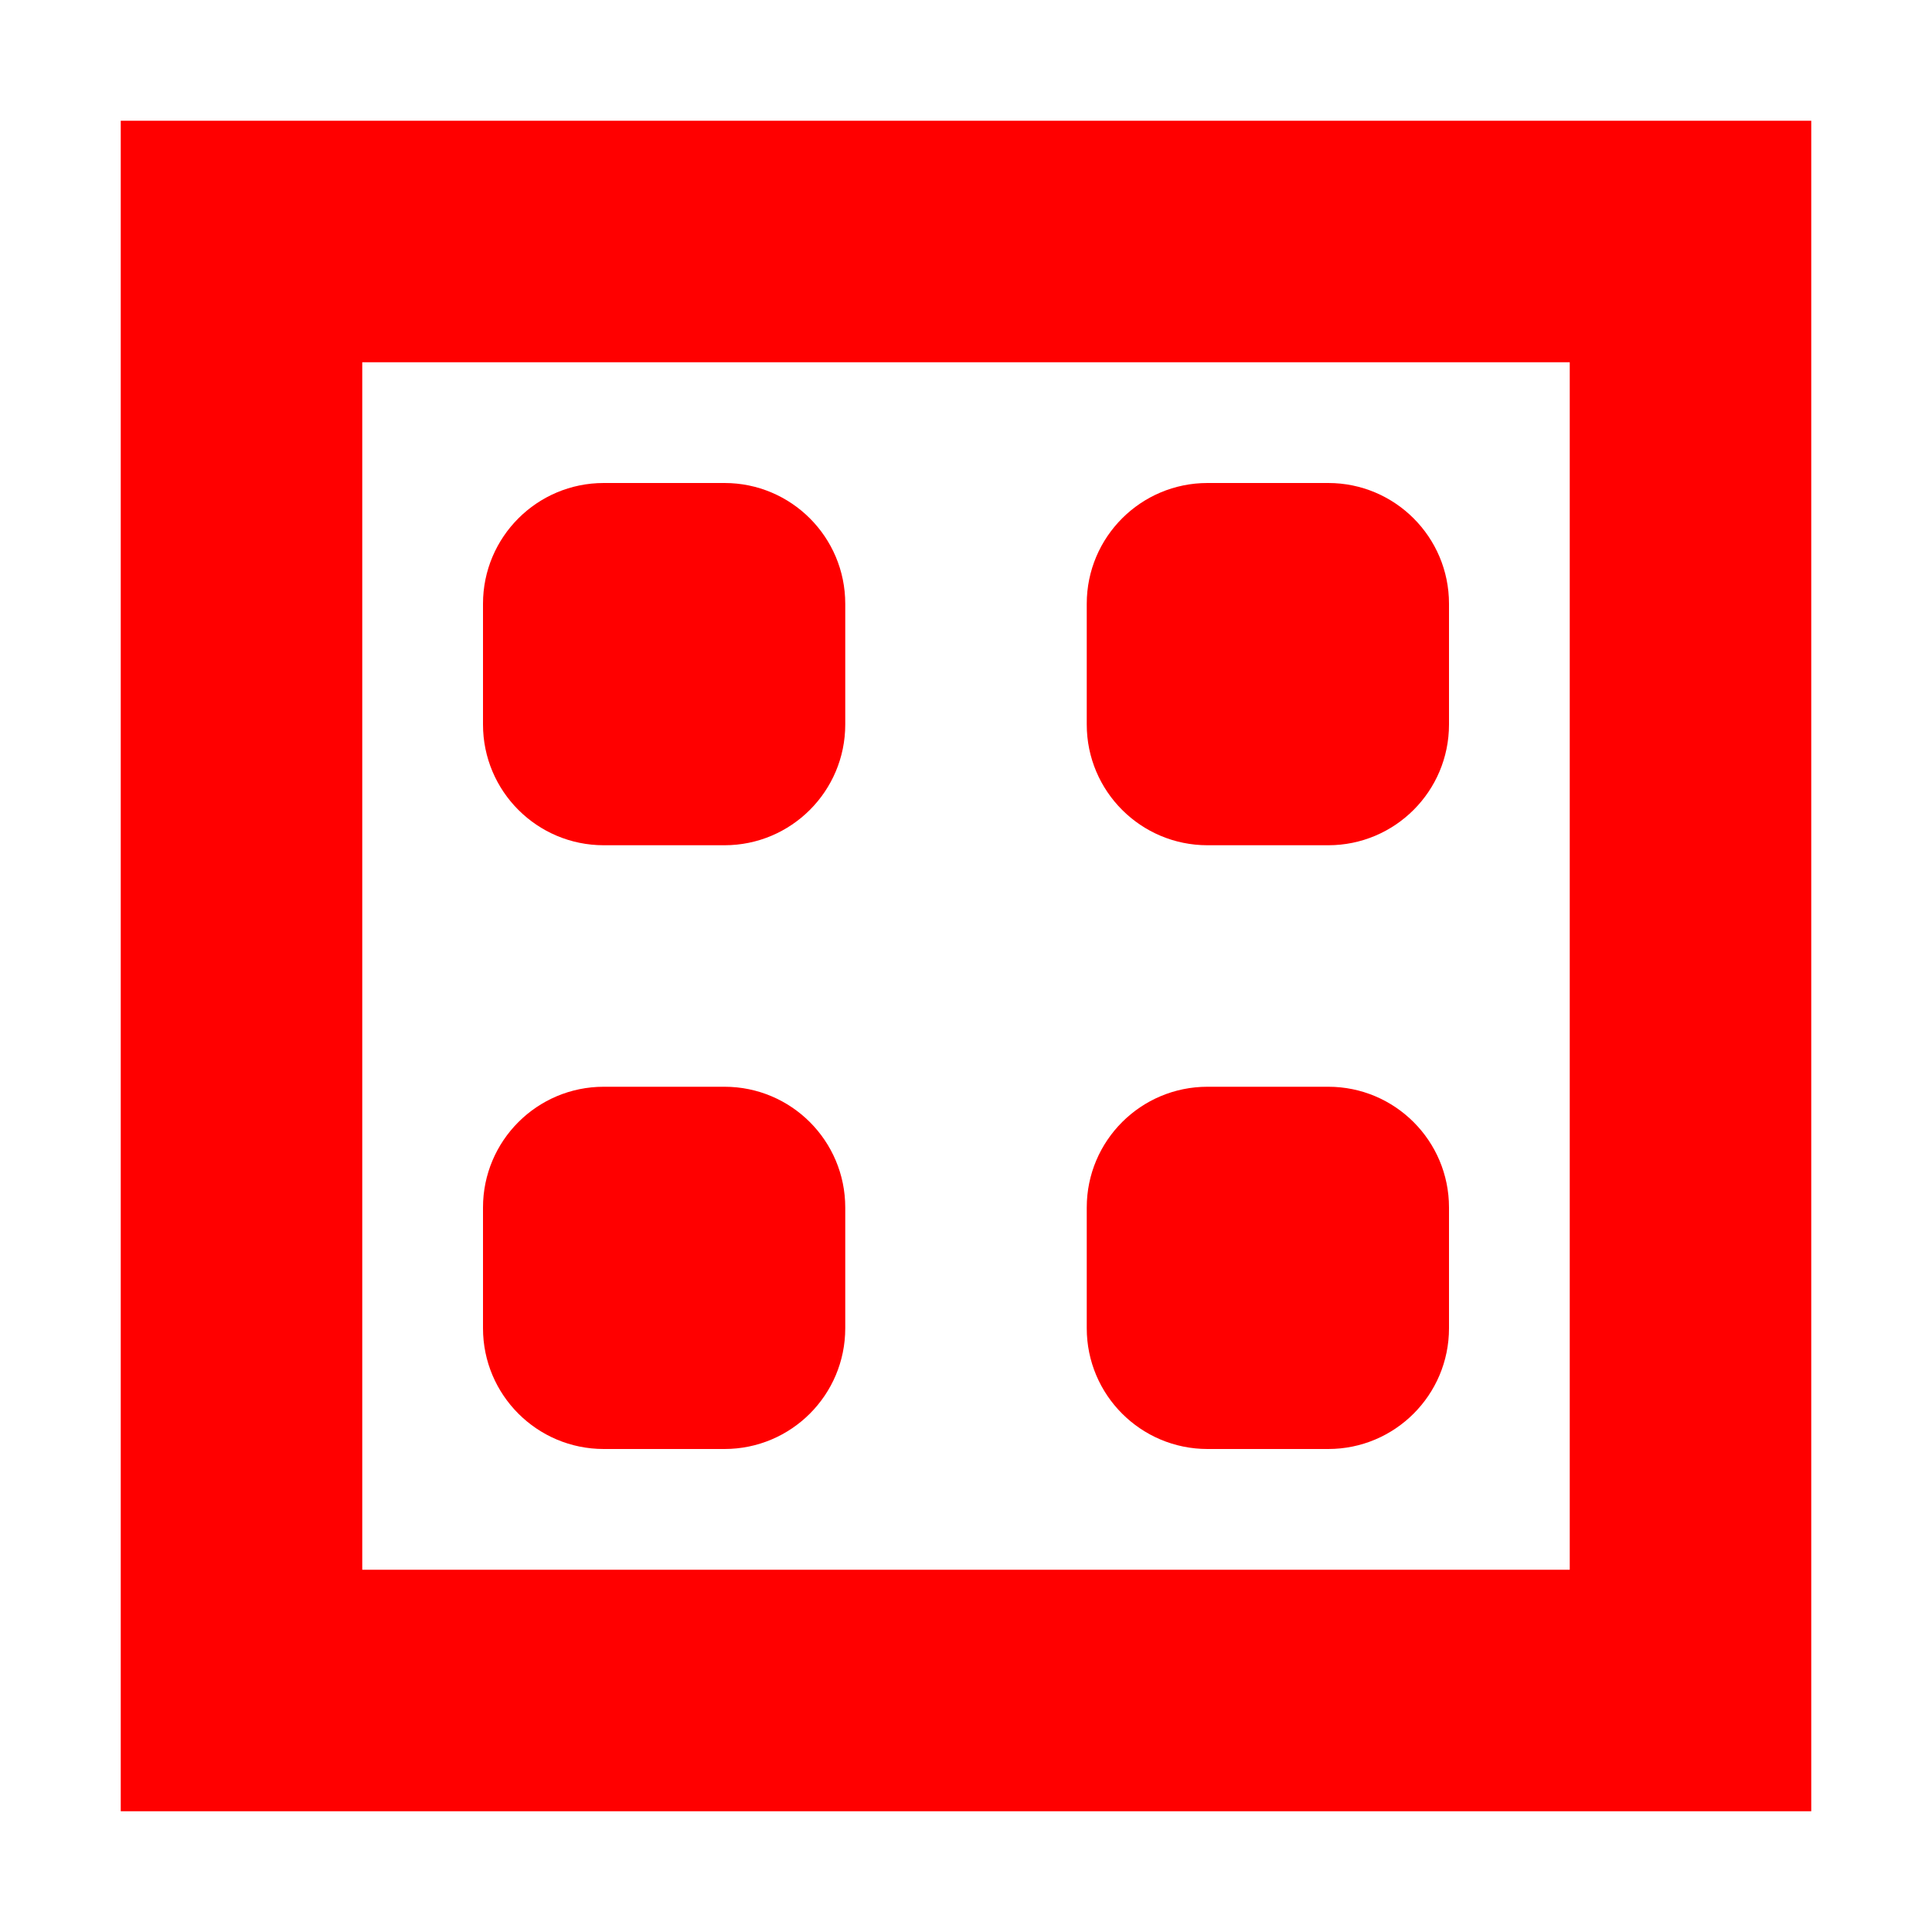
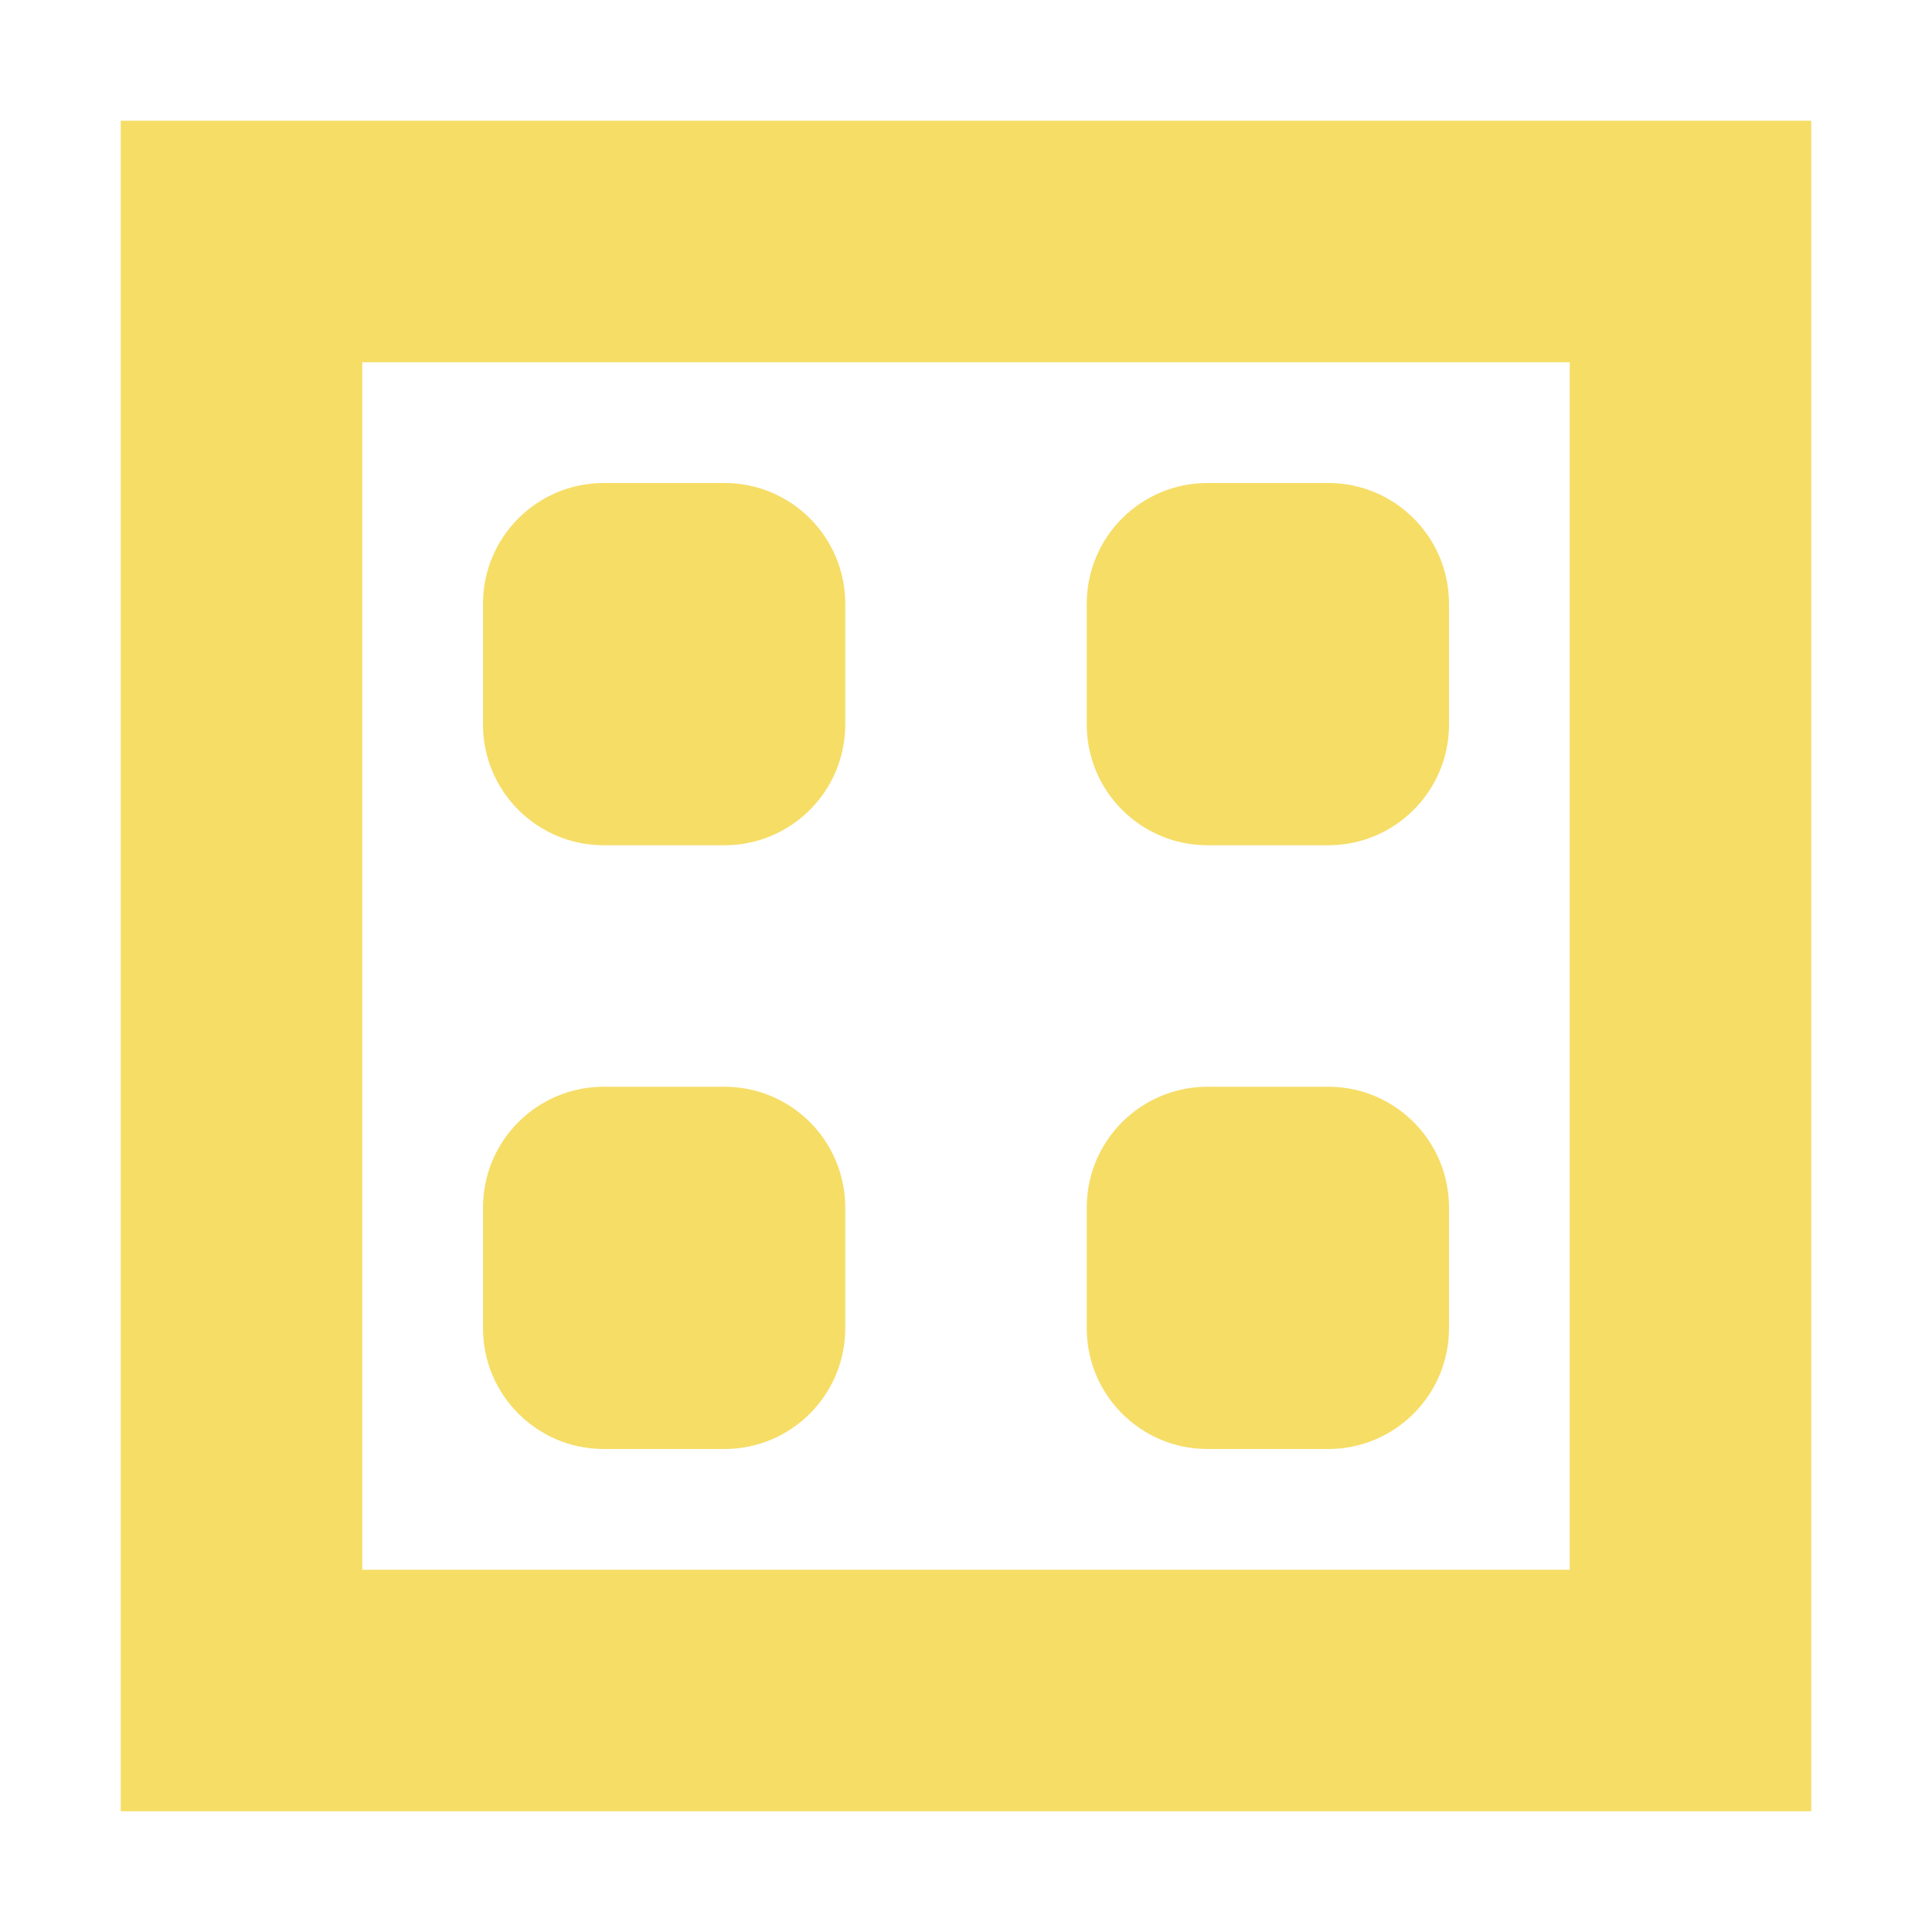
<svg xmlns="http://www.w3.org/2000/svg" width="16" height="16" viewBox="0 0 16 16" fill="none">
-   <rect x="9" y="9" width="3" height="3" rx="1" fill="#FF0000" />
-   <rect x="4" y="4" width="3" height="3" rx="1" fill="#FF0000" />
-   <rect x="7" y="9" width="3" height="3" rx="1" transform="rotate(90 7 9)" fill="#FF0000" />
-   <rect x="12" y="4" width="3" height="3" rx="1" transform="rotate(90 12 4)" fill="#FF0000" />
-   <path fill-rule="evenodd" clip-rule="evenodd" d="M3 1H1V3V13V15H3H13H15V13V3V1H13H3ZM13 3H3V13H13V3Z" fill="#FF0000" />
+   <rect x="9" y="9" width="3" height="3" rx="1" fill="#F6DD66" />
+   <rect x="4" y="4" width="3" height="3" rx="1" fill="#F6DD66" />
+   <rect x="7" y="9" width="3" height="3" rx="1" transform="rotate(90 7 9)" fill="#F6DD66" />
+   <rect x="12" y="4" width="3" height="3" rx="1" transform="rotate(90 12 4)" fill="#F6DD66" />
+   <path fill-rule="evenodd" clip-rule="evenodd" d="M3 1H1V3V13V15H3H13H15V13V3V1H13H3ZM13 3H3V13H13V3Z" fill="#F6DD66" />
</svg>
